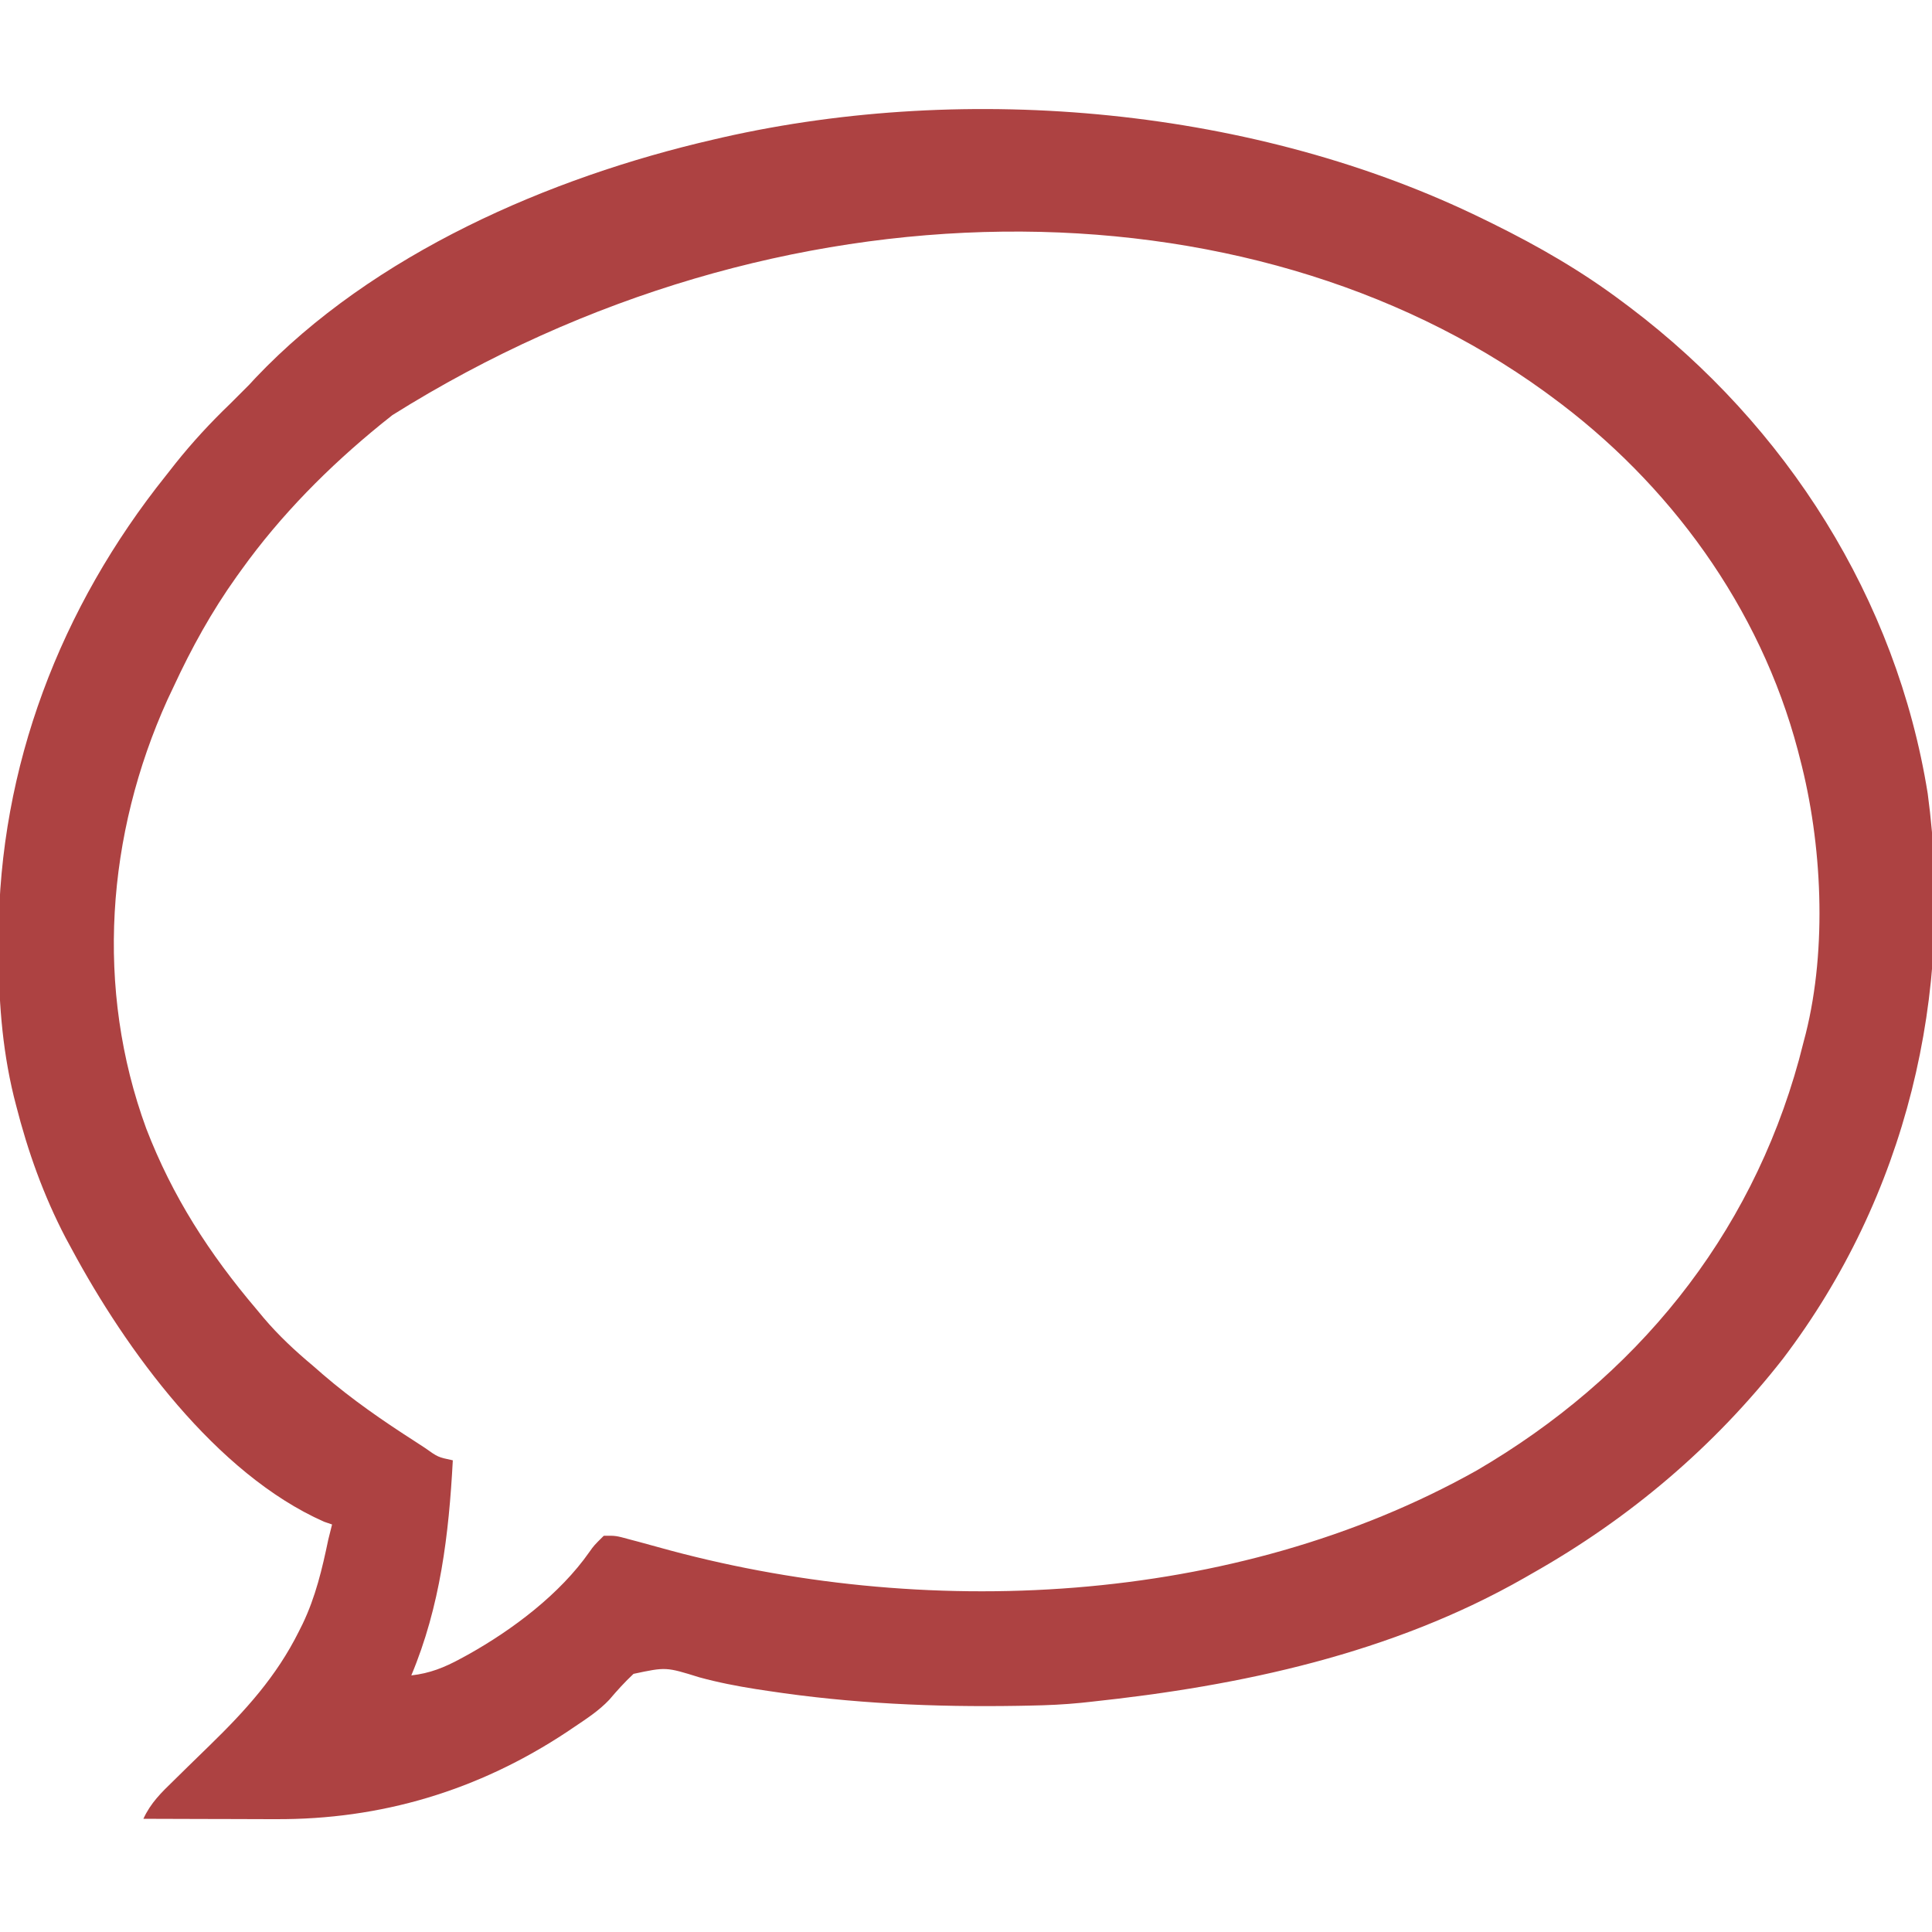
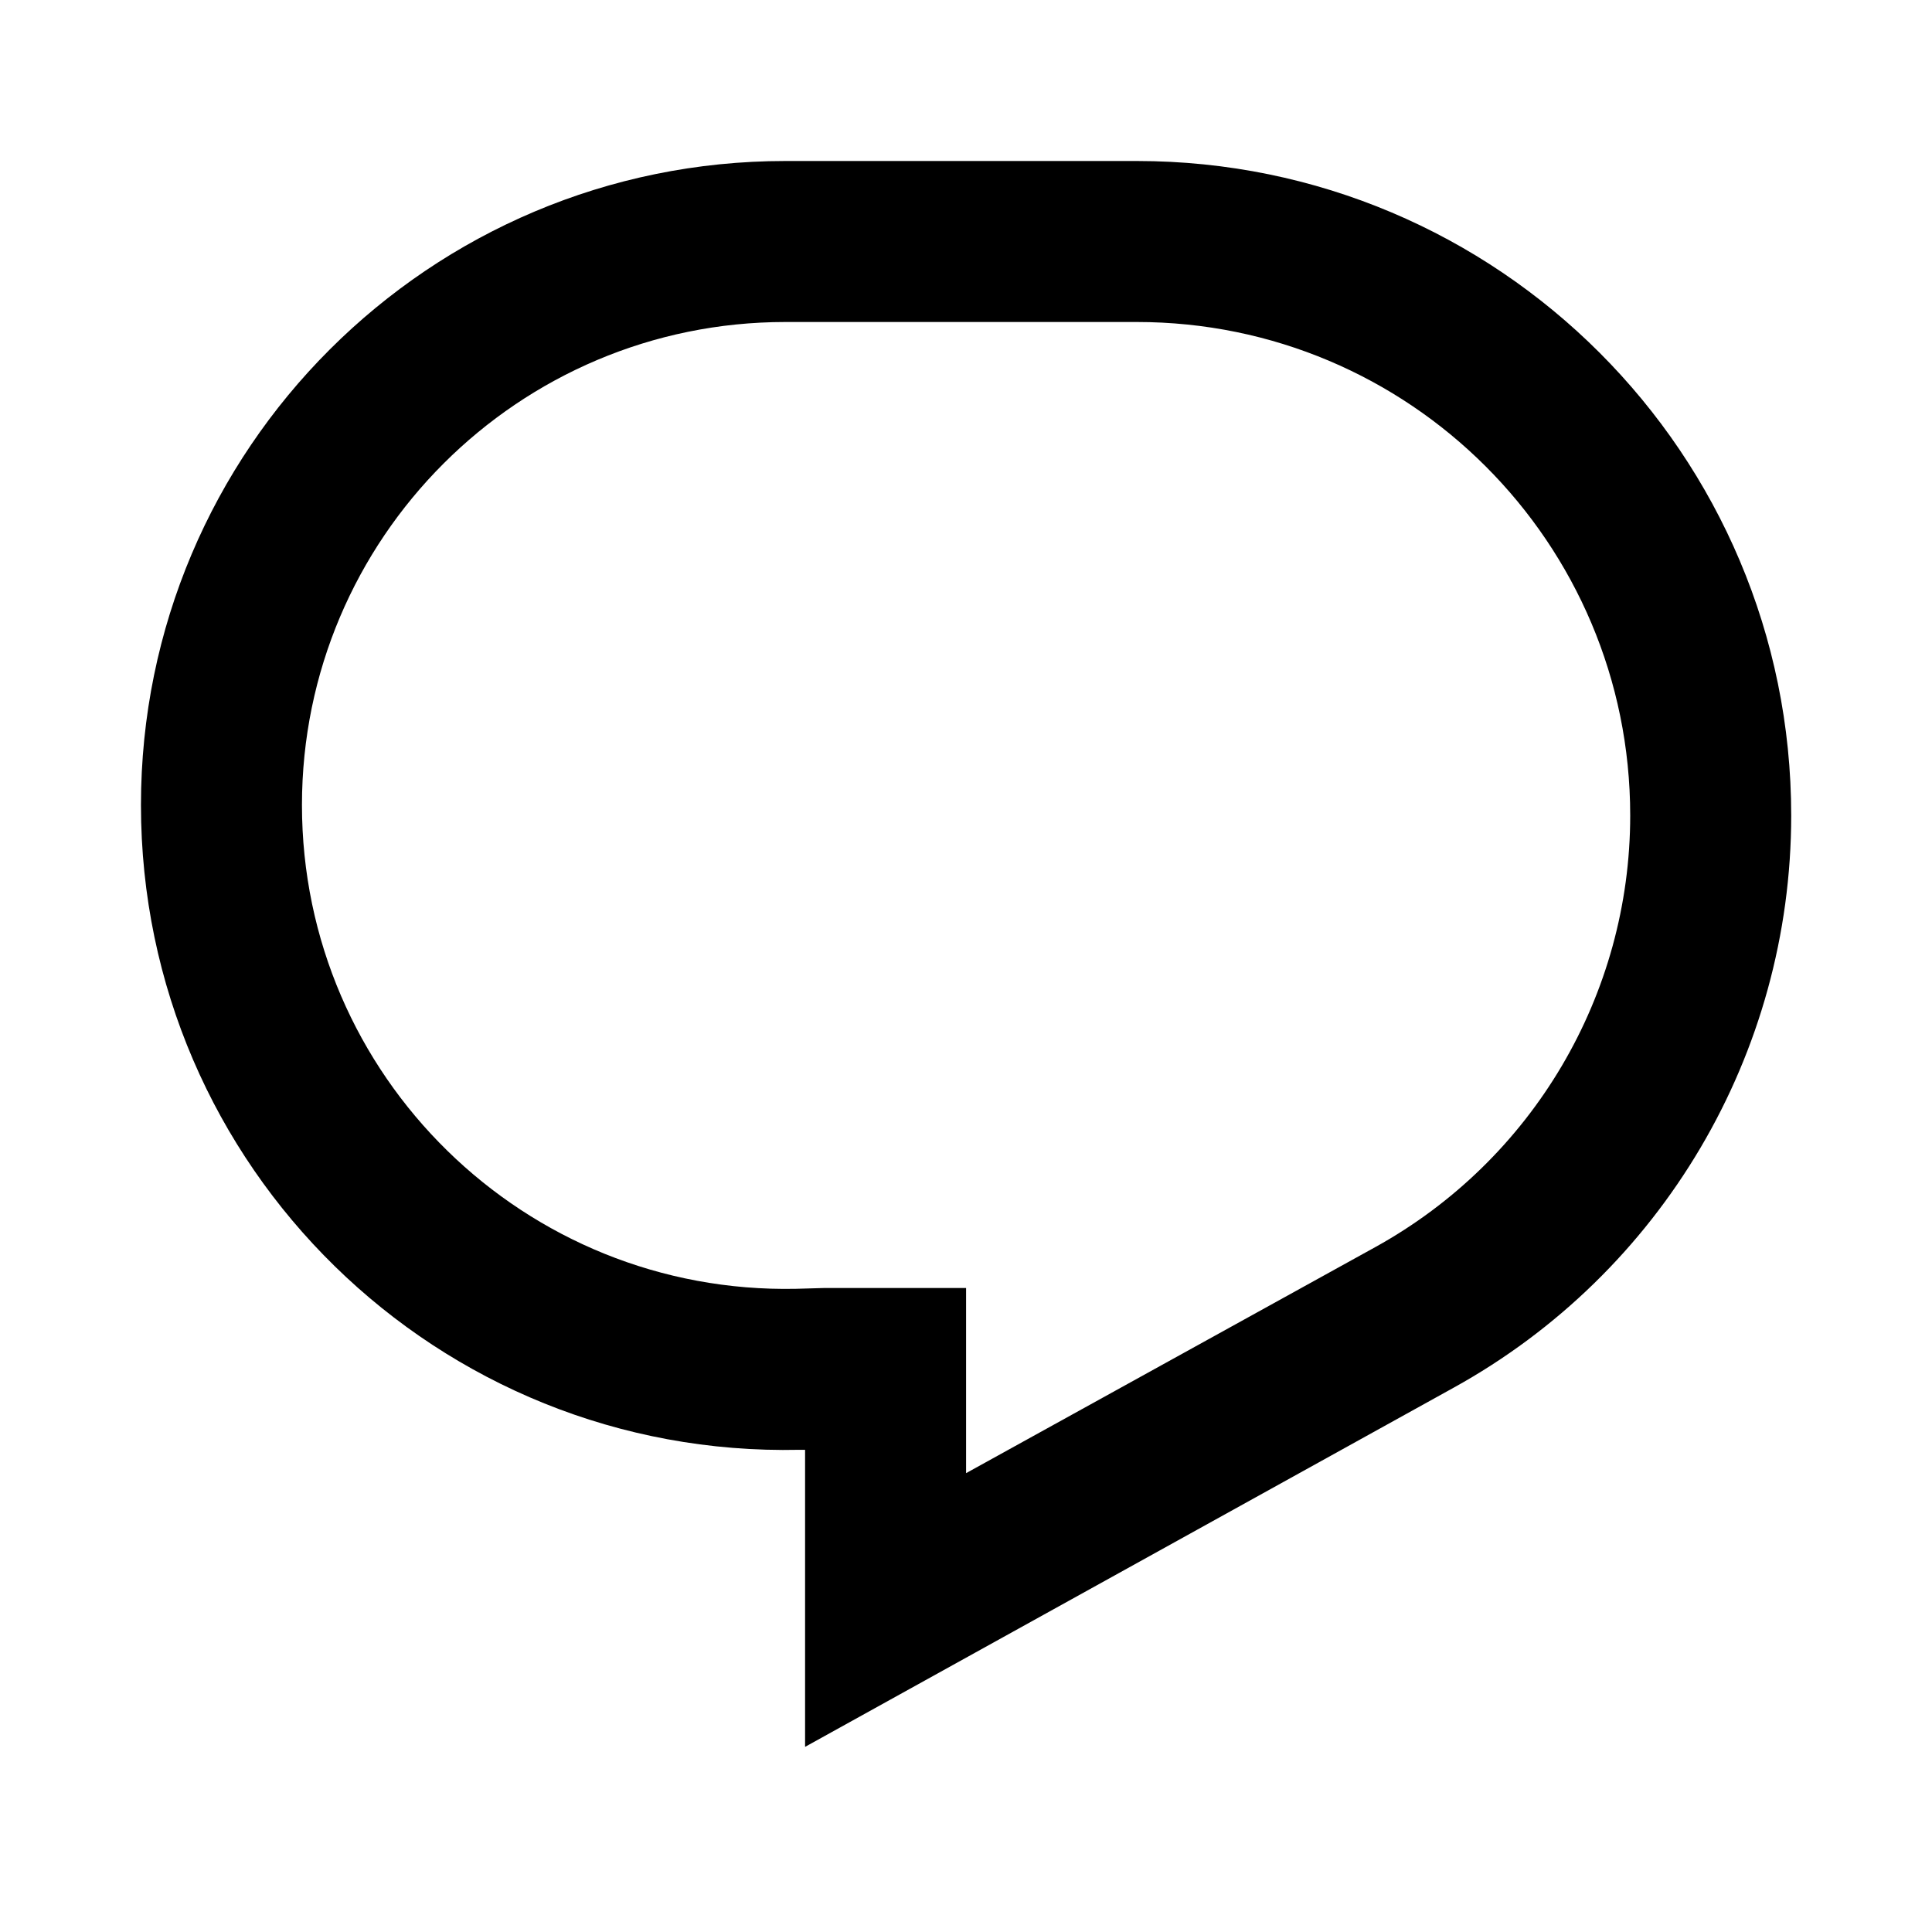
- <svg xmlns="http://www.w3.org/2000/svg" version="1.1" width="512" height="512" fill="#ad4242">
-   <path d="M0 0 C0.842 0.411 1.683 0.822 2.55 1.246 C14.714 7.256 26.154 13.838 37 22 C37.637 22.476 38.274 22.952 38.93 23.442 C80.44 54.846 109.588 100.667 117.866 152.312 C125.027 205.533 112.128 259.071 79.568 301.992 C61.268 325.433 38.858 344.394 13 359 C12.359 359.368 11.718 359.737 11.058 360.116 C-24.159 380.227 -64.07 388.761 -104 393 C-104.804 393.086 -105.608 393.172 -106.437 393.261 C-110.955 393.716 -115.462 393.919 -120 394 C-121.039 394.02 -122.077 394.041 -123.147 394.062 C-145.433 394.432 -167.326 393.463 -189.375 390.125 C-190.452 389.963 -191.53 389.8 -192.64 389.633 C-197.741 388.823 -202.709 387.868 -207.691 386.5 C-216.513 383.755 -216.513 383.755 -225.113 385.59 C-227.437 387.769 -229.493 390.041 -231.551 392.468 C-234.255 395.327 -237.496 397.44 -240.75 399.625 C-241.435 400.086 -242.12 400.547 -242.826 401.023 C-266.202 416.483 -291.965 424.249 -320.039 424.098 C-321.046 424.096 -322.053 424.095 -323.09 424.093 C-326.268 424.088 -329.447 424.075 -332.625 424.062 C-334.796 424.057 -336.966 424.053 -339.137 424.049 C-344.425 424.038 -349.712 424.021 -355 424 C-353.083 419.805 -350.205 417.004 -346.926 413.836 C-345.688 412.619 -344.45 411.401 -343.213 410.184 C-341.272 408.286 -339.328 406.39 -337.381 404.498 C-327.938 395.3 -319.741 386.284 -313.812 374.375 C-313.478 373.707 -313.143 373.039 -312.799 372.351 C-309.364 365.175 -307.611 357.753 -306 350 C-305.675 348.665 -305.346 347.33 -305 346 C-305.703 345.76 -306.405 345.52 -307.129 345.273 C-335.785 332.563 -359.624 299.761 -374 273 C-374.534 272.015 -375.067 271.03 -375.617 270.016 C-381.476 258.784 -385.632 247.126 -388.75 234.875 C-388.949 234.101 -389.147 233.327 -389.352 232.529 C-392.567 219.277 -393.41 206.196 -393.375 192.625 C-393.374 191.791 -393.373 190.958 -393.372 190.099 C-393.217 145.216 -376.987 102.952 -349 68 C-348.175 66.951 -347.351 65.901 -346.527 64.852 C-342.011 59.196 -337.218 54.01 -332 49 C-331.196 48.196 -330.391 47.391 -329.562 46.562 C-328.717 45.717 -327.871 44.871 -327 44 C-326.437 43.39 -325.873 42.781 -325.293 42.152 C-294.053 9.24 -247.4 -11 -204 -21 C-203.157 -21.196 -202.314 -21.392 -201.446 -21.593 C-136.177 -36.348 -60.14 -29.464 0 0 Z M-289 52 C-290.009 52.806 -291.019 53.611 -292.059 54.441 C-305.931 65.73 -318.565 78.458 -329 93 C-329.43 93.596 -329.86 94.193 -330.303 94.807 C-336.903 104.063 -342.227 113.695 -347 124 C-347.534 125.128 -348.067 126.256 -348.617 127.418 C-364.8 163.18 -367.841 203.991 -354.25 241.062 C-347.301 259.111 -337.53 274.254 -325 289 C-324.089 290.096 -324.089 290.096 -323.16 291.215 C-319.136 295.969 -314.77 300.008 -310 304 C-309.126 304.762 -308.252 305.524 -307.352 306.309 C-299.663 312.915 -291.527 318.533 -283 324 C-282.122 324.574 -281.244 325.147 -280.34 325.738 C-276.943 328.16 -276.943 328.16 -273 329 C-274.044 348.654 -276.327 367.697 -284 386 C-279.1 385.454 -275.222 383.897 -270.938 381.562 C-270.285 381.208 -269.632 380.854 -268.96 380.489 C-257.165 373.896 -244.602 364.455 -236.793 353.271 C-235.594 351.578 -235.594 351.578 -233 349 C-229.816 348.953 -229.816 348.953 -226 350 C-225.264 350.194 -224.528 350.388 -223.769 350.588 C-222.087 351.036 -220.408 351.496 -218.733 351.968 C-148.637 371.584 -66.077 367.789 -1.725 331.725 C40.392 307.163 70.783 270.057 83.746 222.844 C84.169 221.23 84.587 219.616 85 218 C85.179 217.318 85.359 216.636 85.543 215.934 C91.232 193.203 89.894 165.509 84 143 C83.818 142.29 83.636 141.579 83.449 140.848 C73.427 102.946 49.463 70.051 18 47 C17.434 46.584 16.867 46.168 16.284 45.739 C-62.313 -11.139 -186.254 -12.404 -289 52 Z " transform="translate(393,58)" />
+ <svg viewBox="0 0 24 24" aria-hidden="true" class="r-4qtqp9 r-yyyyoo r-dnmrzs r-bnwqim r-lrvibr r-m6rgpd r-1xvli5t r-1hdv0qi">
+   <g>
+     <path d="M1.751 10c0-4.42 3.584-8 8.005-8h4.366c4.49 0 8.129 3.64 8.129 8.13 0 2.96-1.607 5.68-4.196 7.11l-8.054 4.46v-3.69h-.067c-4.49.1-8.183-3.51-8.183-8.01zm8.005-6c-3.317 0-6.005 2.69-6.005 6 0 3.37 2.77 6.08 6.138 6.01l.351-.01h1.761v2.3l5.087-2.81c1.951-1.08 3.163-3.13 3.163-5.36 0-3.39-2.744-6.13-6.129-6.13H9.756z" />
+   </g>
</svg>
